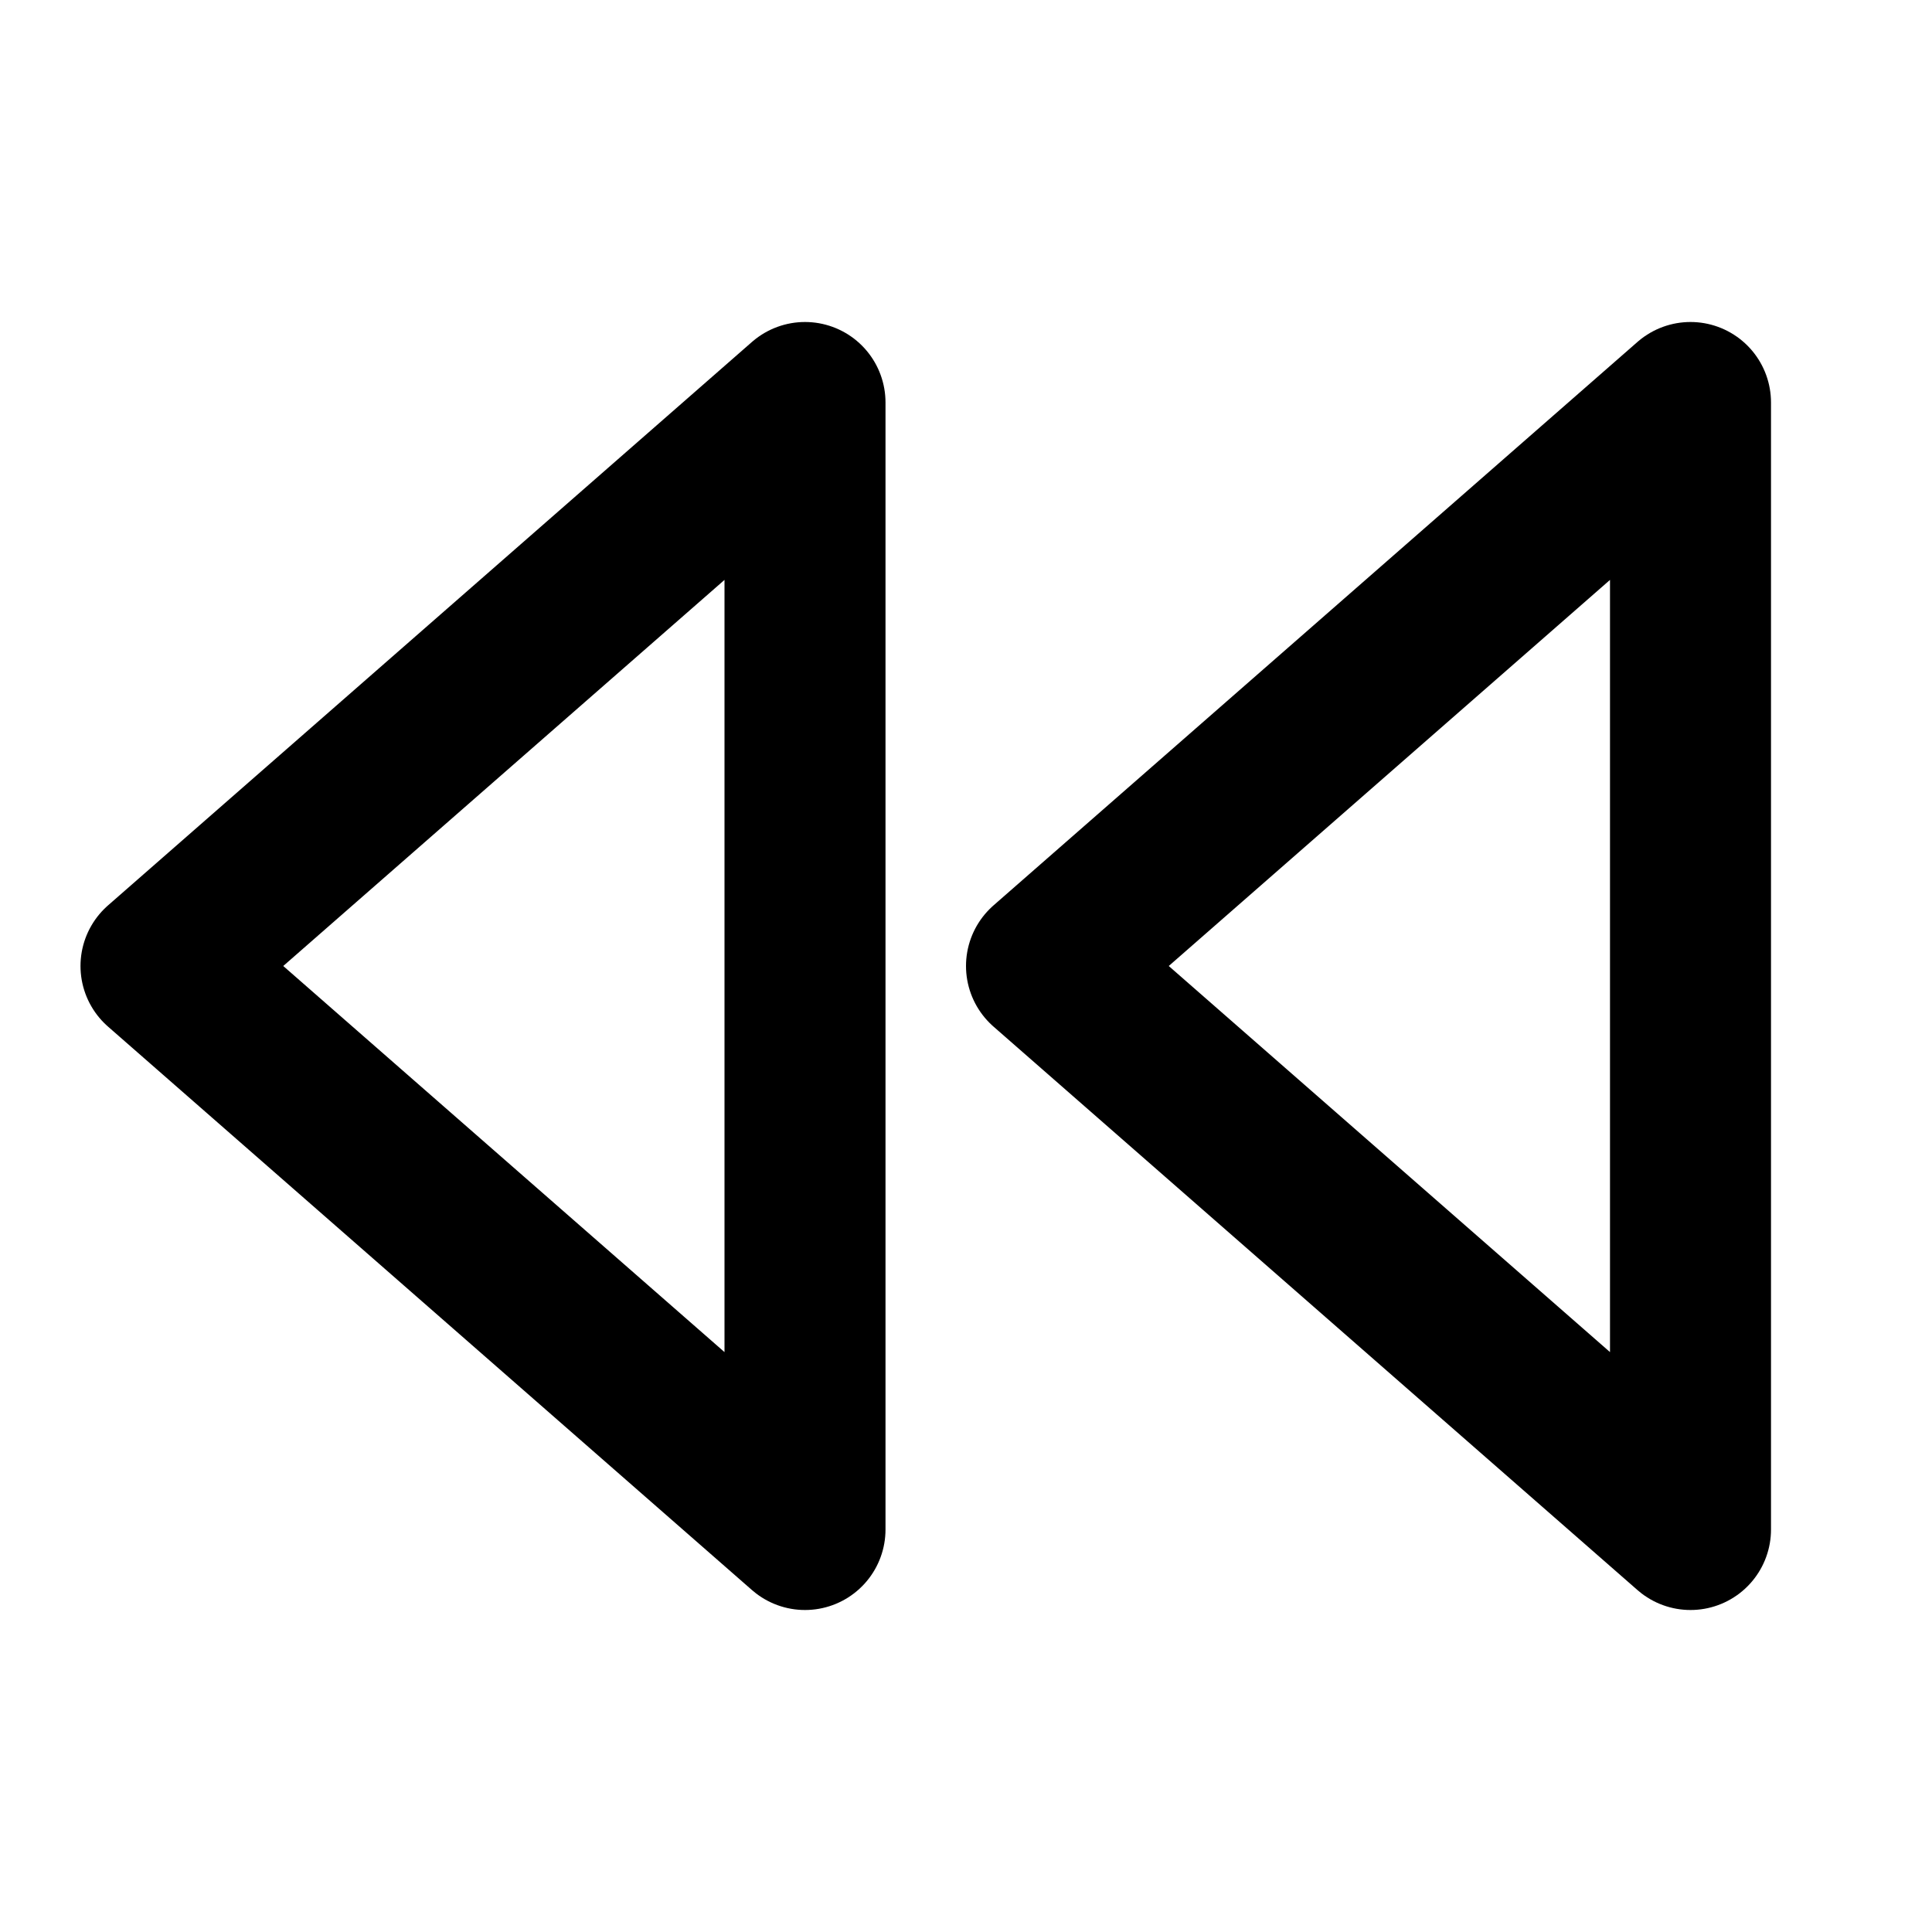
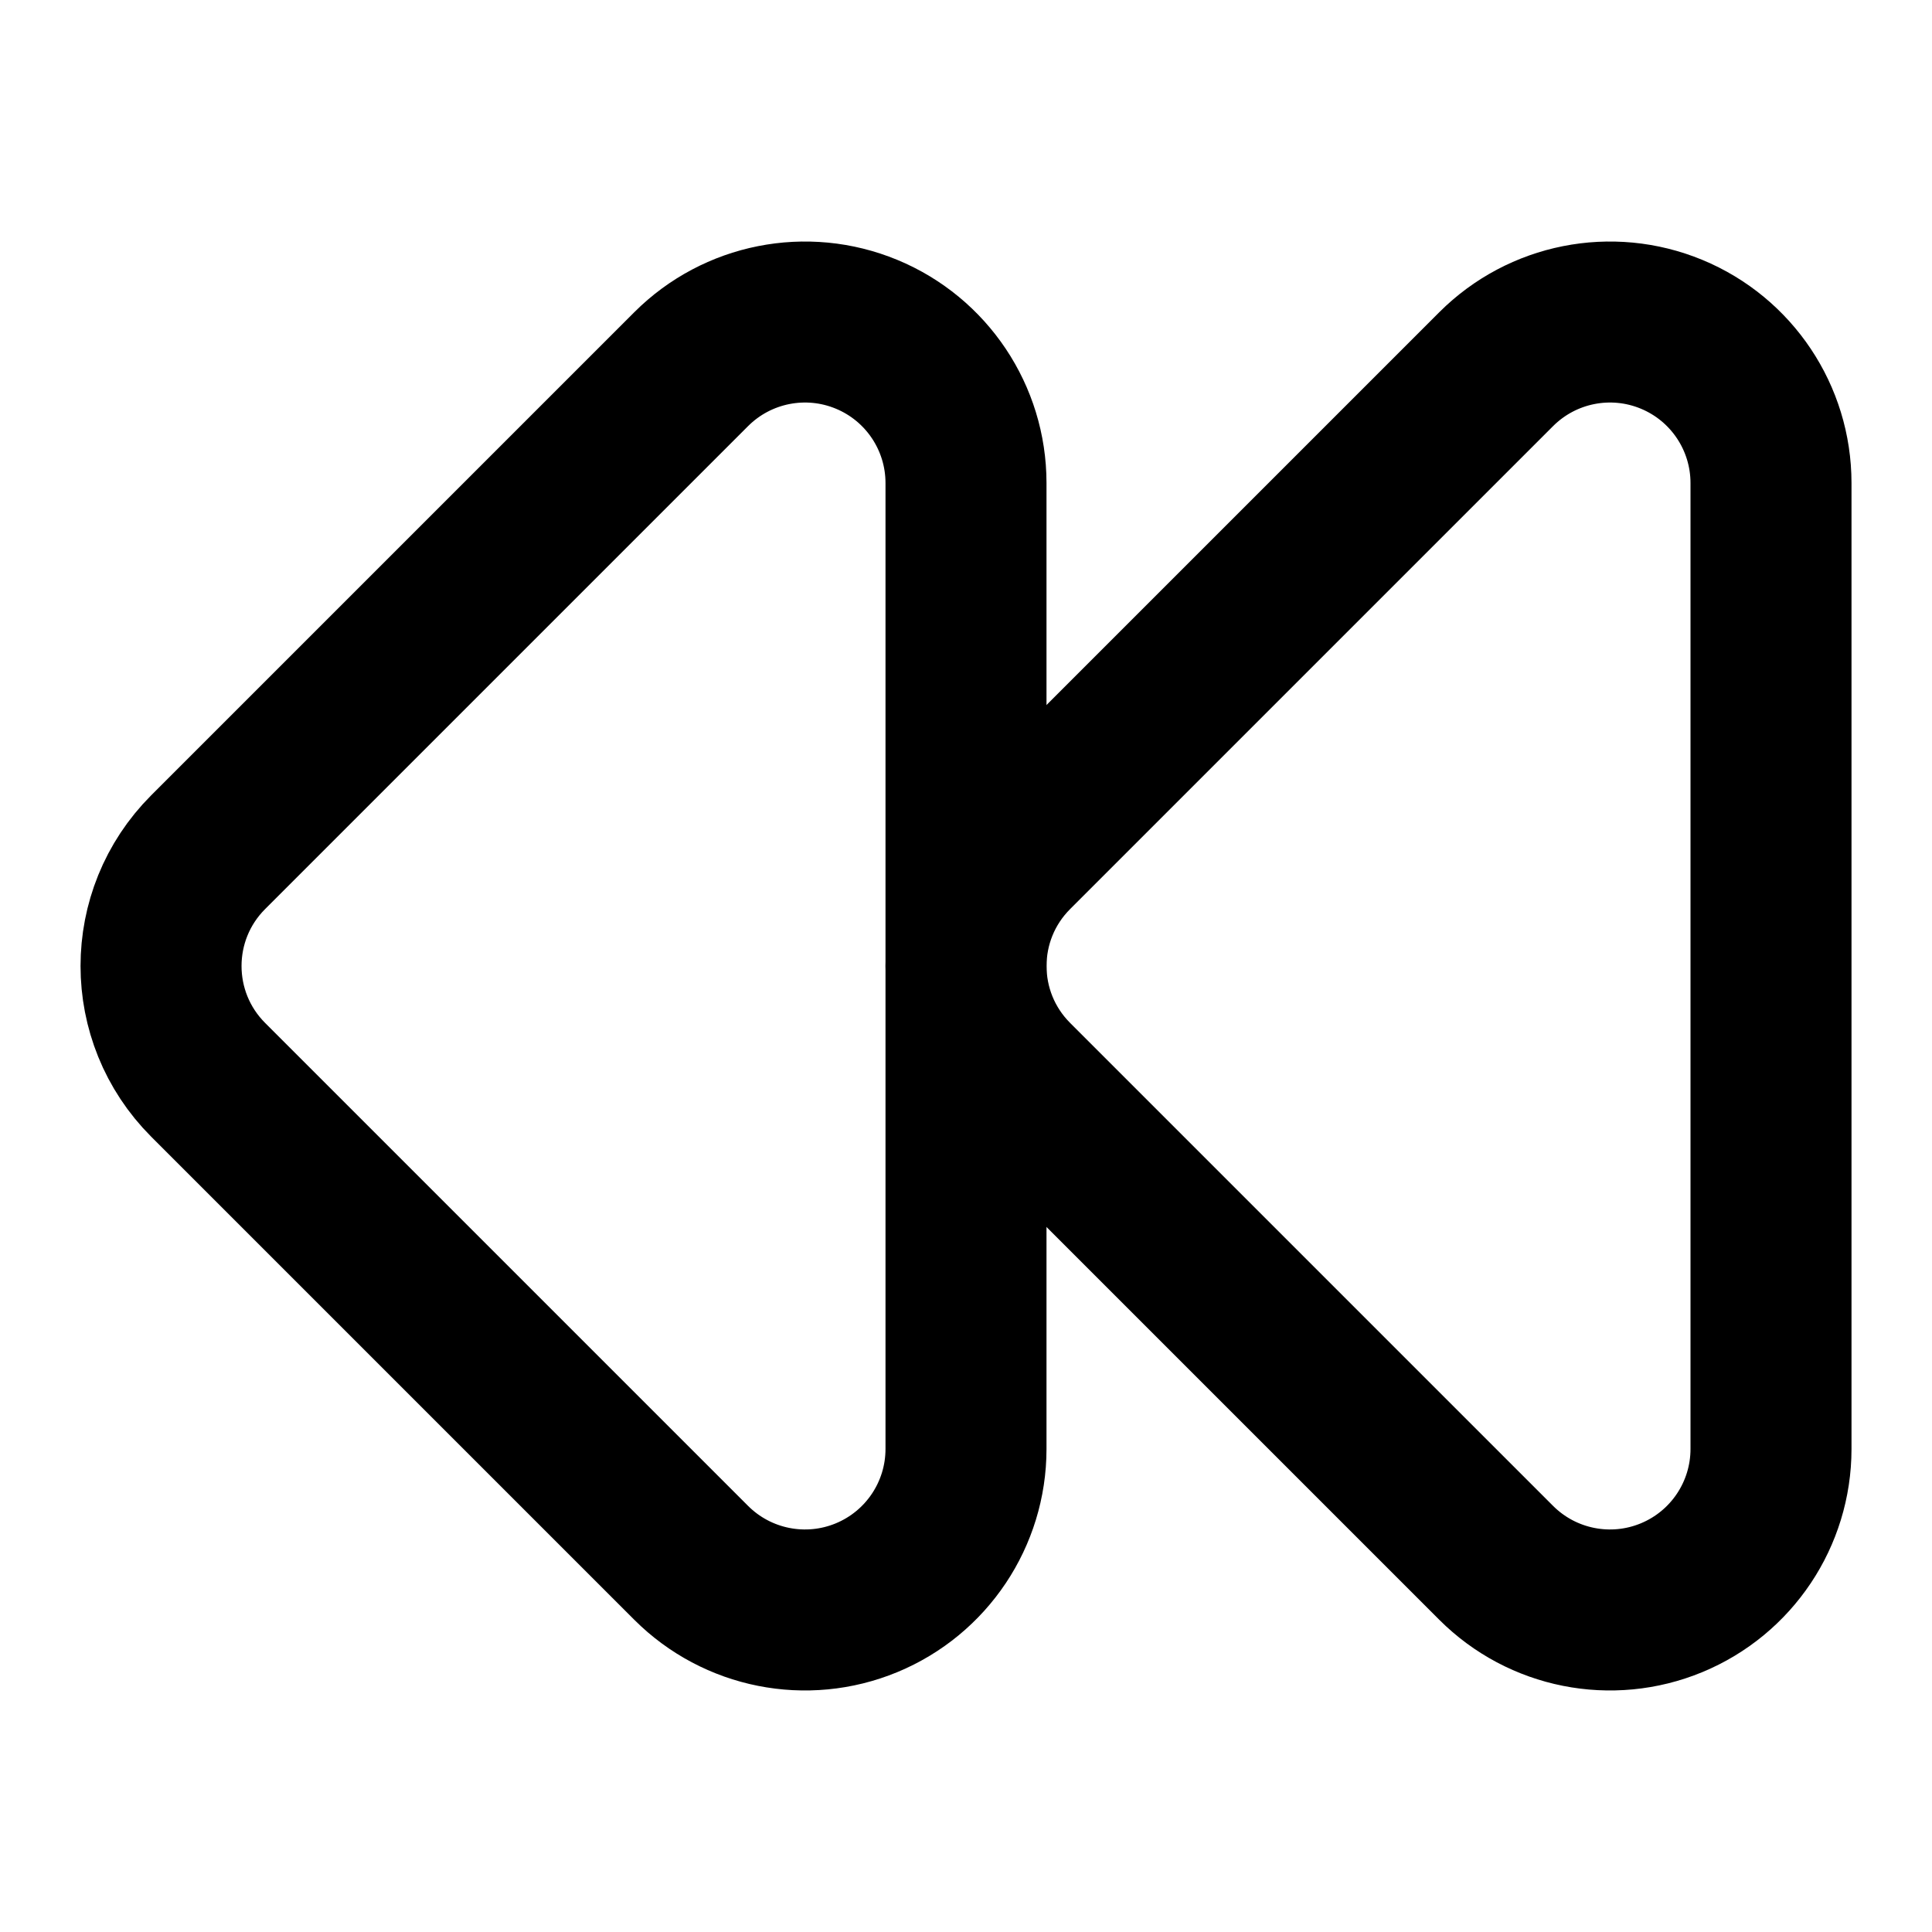
- <svg xmlns="http://www.w3.org/2000/svg" width="24" height="24" viewBox="0 0 24 24" fill="none" stroke="currentColor" stroke-width="2" stroke-linecap="round" stroke-linejoin="round" class="icon icon-tabler icons-tabler-outline icon-tabler-player-track-prev">
-   <path stroke="none" d="M0 0h24v24H0z" fill="none" />
-   <path d="M21 5v14l-8 -7l8 -7" />
-   <path d="M10 5v14l-8 -7l8 -7" />
+ <svg xmlns="http://www.w3.org/2000/svg" width="24" height="24" viewBox="0 0 24 24" fill="none" stroke="currentColor" stroke-width="2" stroke-linecap="round" stroke-linejoin="round" class="lucide lucide-rewind preview-icon">
+   <path d="M12 6a2 2 0 0 0-3.414-1.414l-6 6a2 2 0 0 0 0 2.828l6 6A2 2 0 0 0 12 18z" />
+   <path d="M22 6a2 2 0 0 0-3.414-1.414l-6 6a2 2 0 0 0 0 2.828l6 6A2 2 0 0 0 22 18z" />
</svg>
